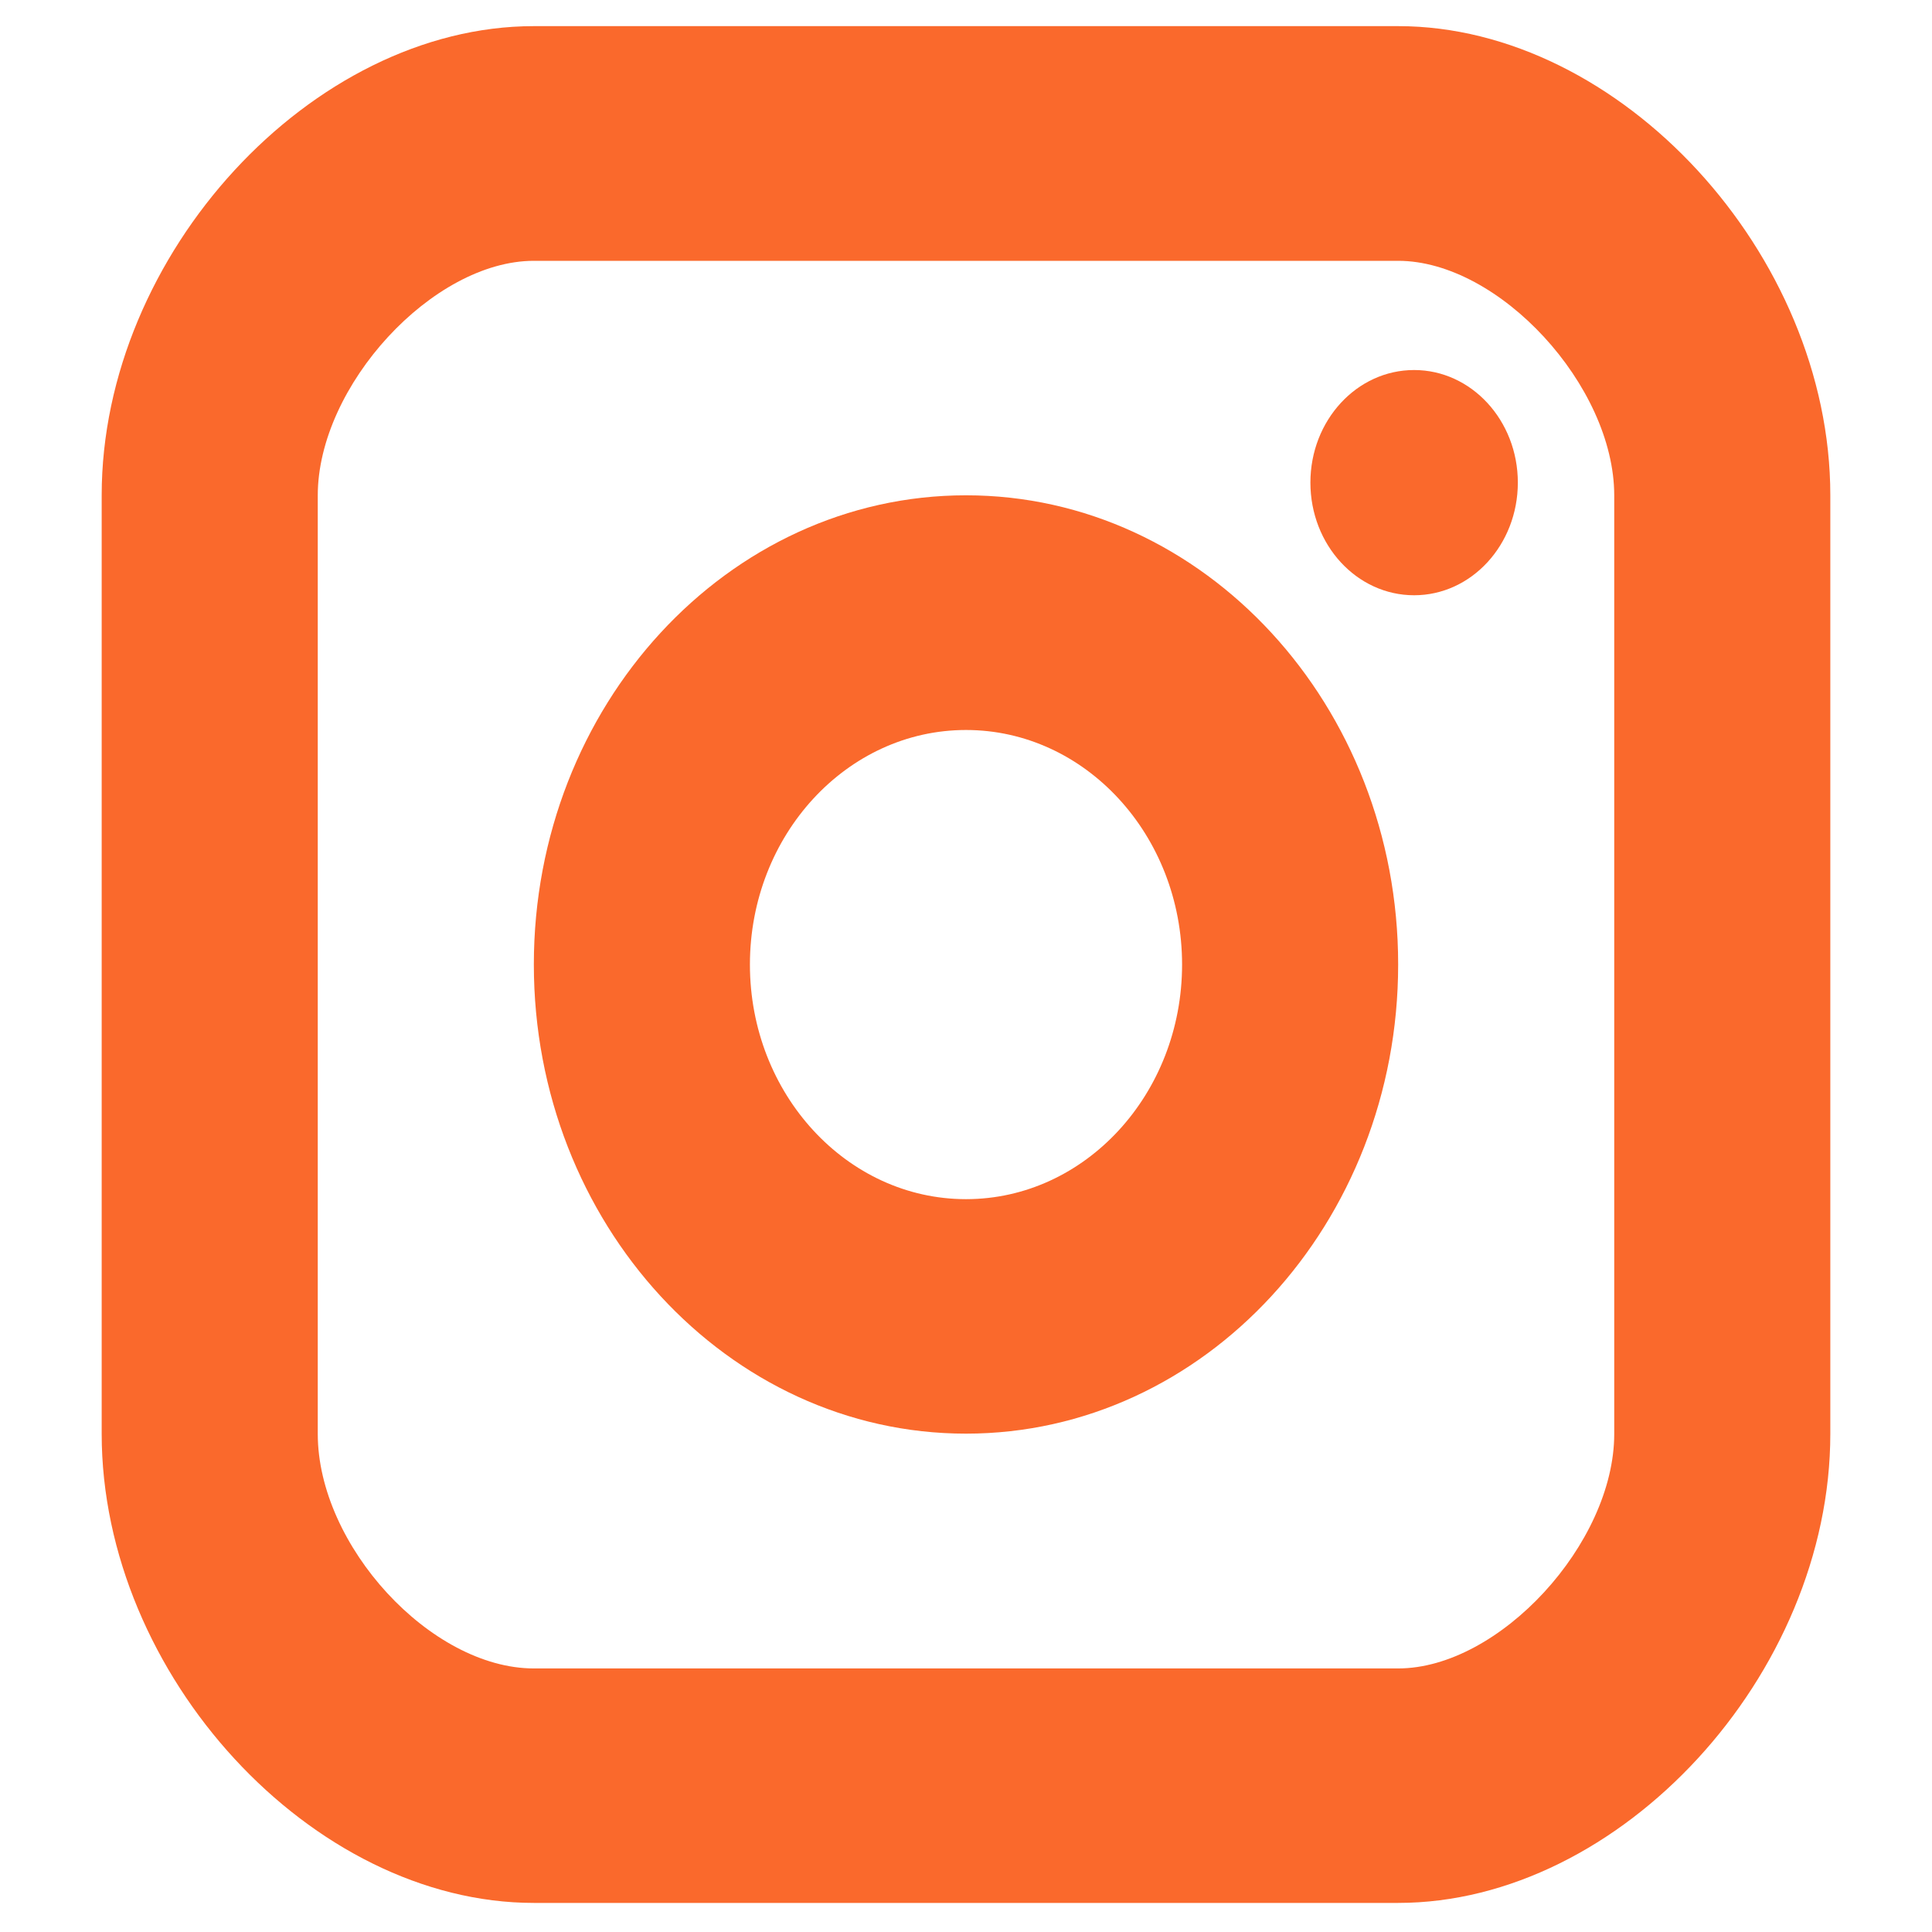
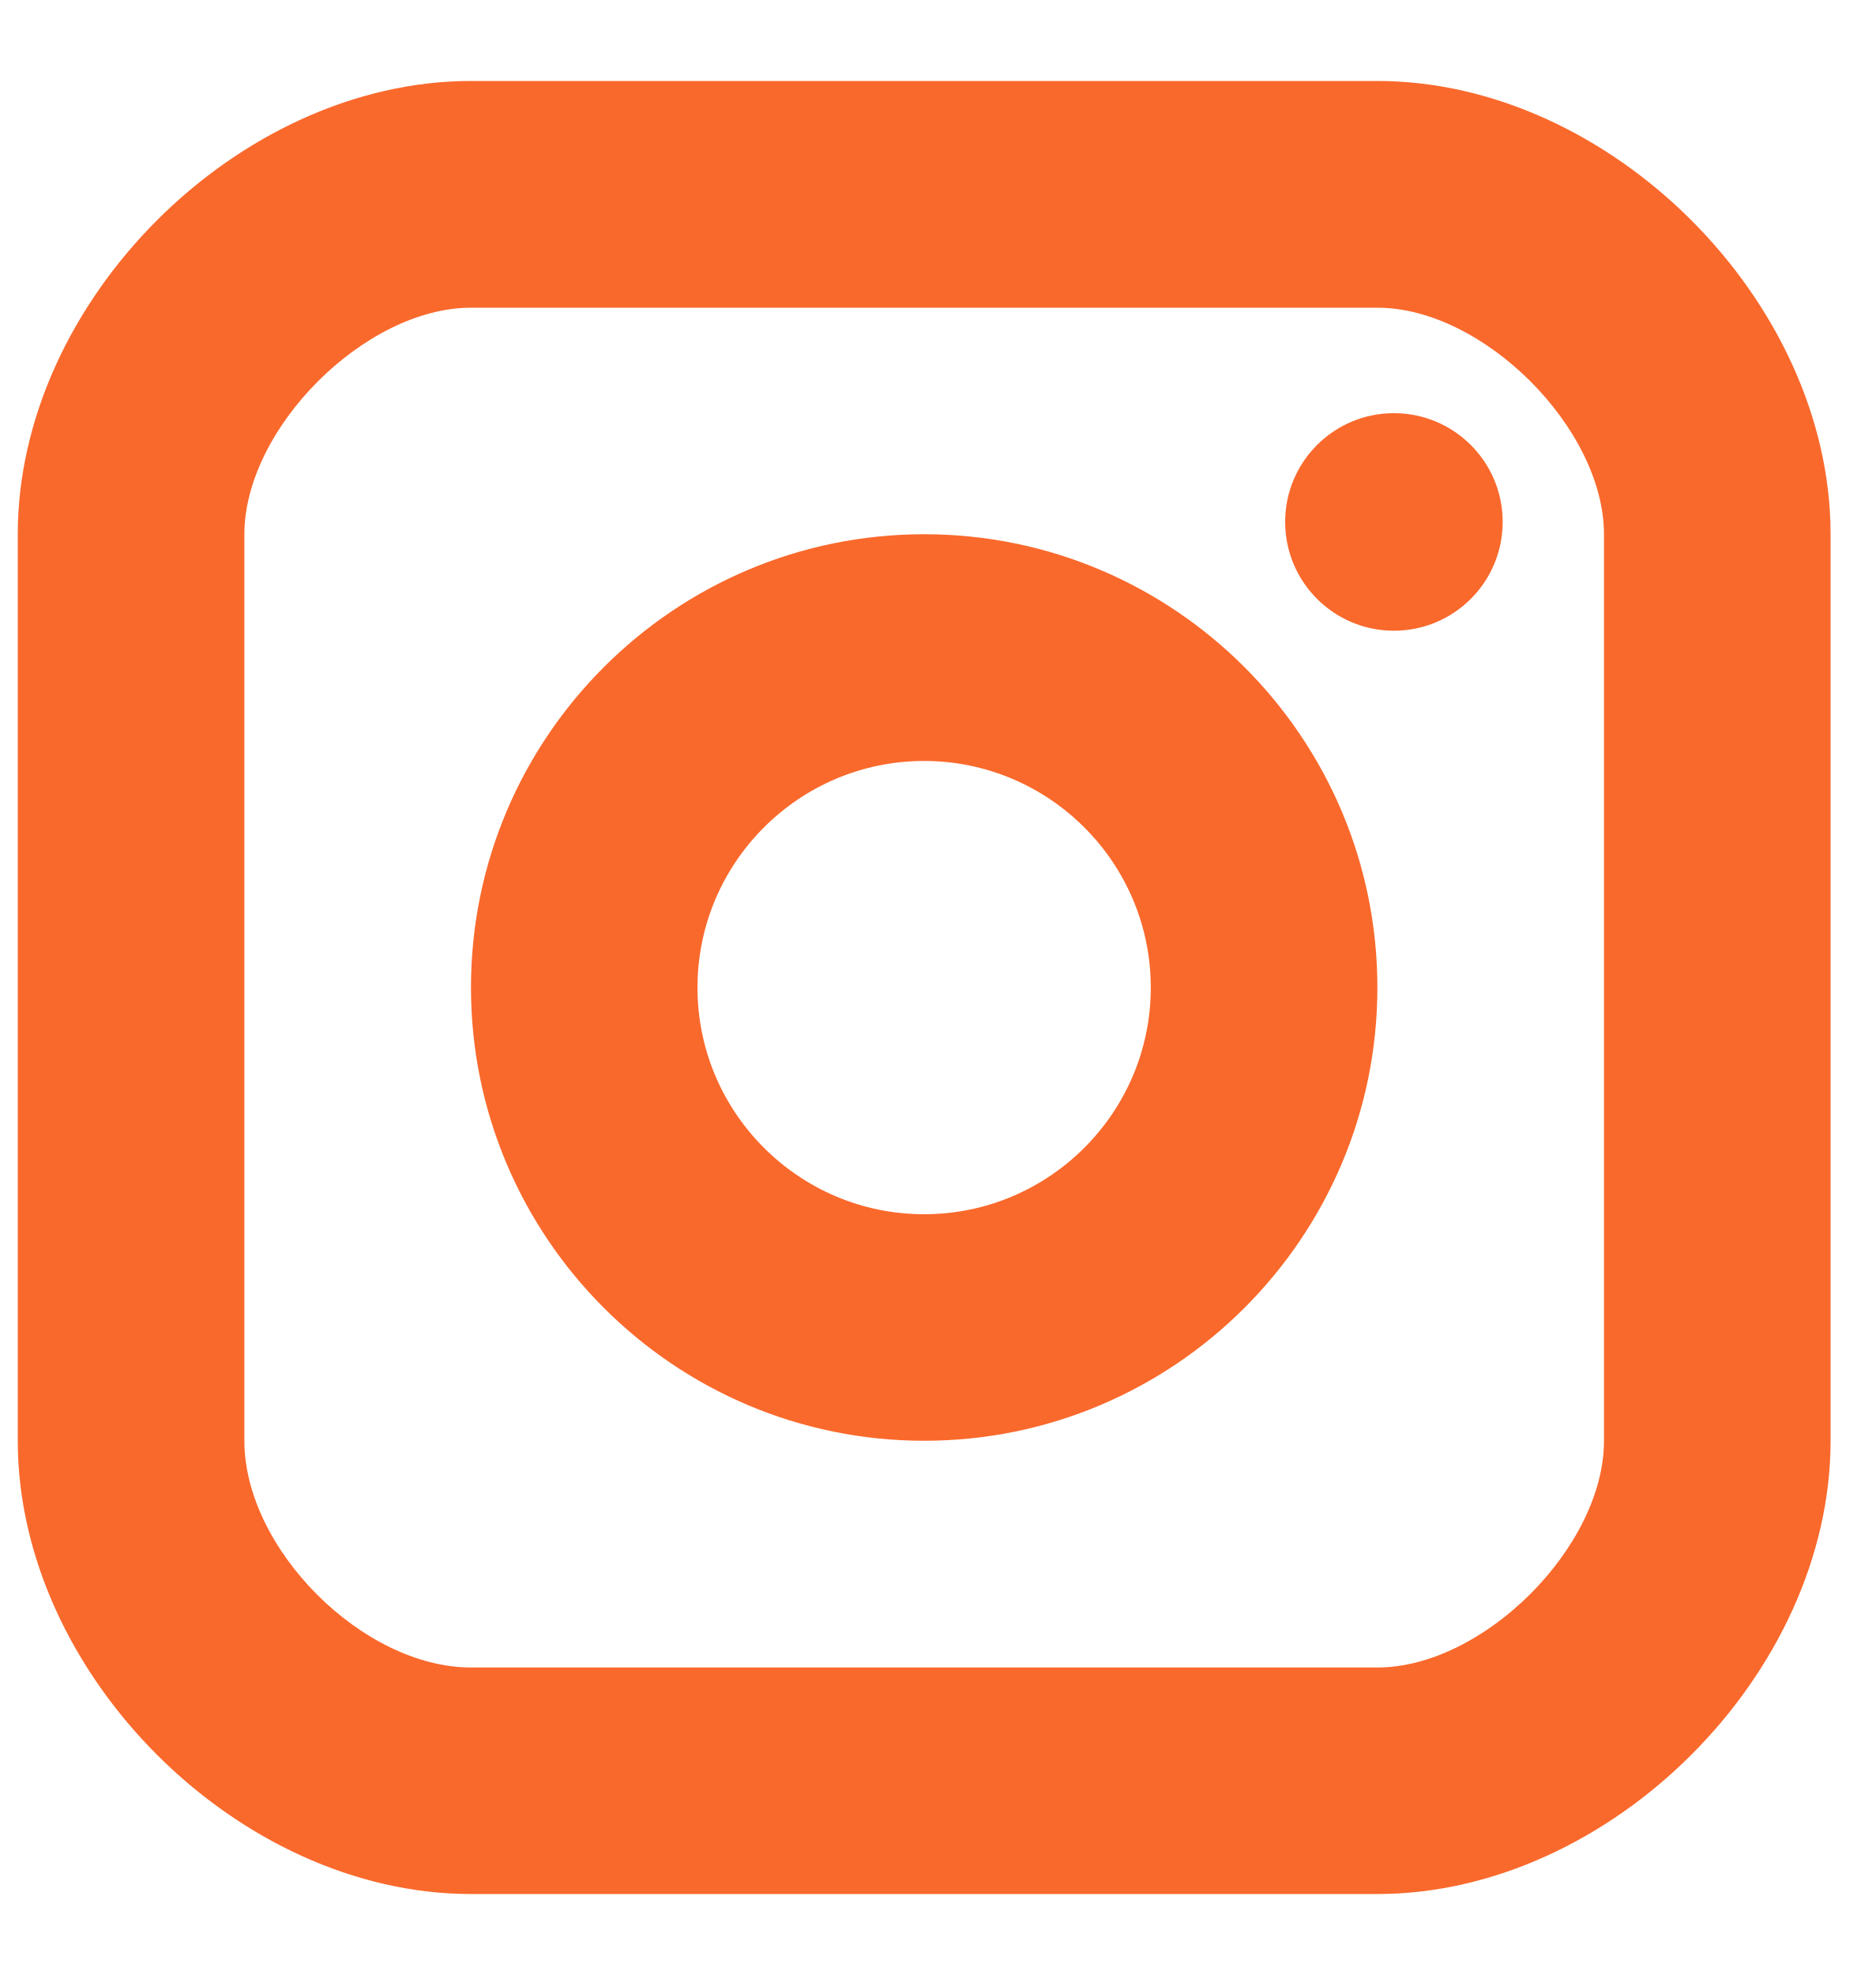
- <svg xmlns="http://www.w3.org/2000/svg" width="17" height="17" viewBox="0 0 17 19" fill="none">
-   <path d="M12.907 5.854C13.47 5.854 13.927 5.358 13.927 4.746C13.927 4.135 13.47 3.639 12.907 3.639C12.343 3.639 11.887 4.135 11.887 4.746C11.887 5.358 12.343 5.854 12.907 5.854Z" fill="#FA692C" />
-   <path fill-rule="evenodd" clip-rule="evenodd" d="M4.25 9.485C4.25 12.03 6.156 14.099 8.5 14.099C10.844 14.099 12.75 12.03 12.75 9.485C12.75 6.94 10.844 4.871 8.5 4.871C6.156 4.871 4.25 6.94 4.25 9.485ZM6.375 9.486C6.375 8.213 7.328 7.179 8.5 7.179C9.672 7.179 10.625 8.213 10.625 9.486C10.625 10.758 9.672 11.793 8.5 11.793C7.328 11.793 6.375 10.758 6.375 9.486Z" fill="#FA692C" />
-   <path fill-rule="evenodd" clip-rule="evenodd" d="M4.25 18.714H12.75C14.934 18.714 17 16.472 17 14.1V4.871C17 2.5 14.934 0.257 12.75 0.257H4.25C2.066 0.257 0 2.5 0 4.871V14.1C0 16.472 2.066 18.714 4.25 18.714ZM2.125 4.873C2.125 3.794 3.257 2.565 4.25 2.565H12.75C13.743 2.565 14.875 3.794 14.875 4.873V14.101C14.875 15.18 13.743 16.408 12.75 16.408H4.25C3.237 16.408 2.125 15.2 2.125 14.101V4.873Z" fill="#FA692C" />
+ <svg xmlns="http://www.w3.org/2000/svg" width="19" height="20" viewBox="0 0 19 20" fill="none">
+   <path d="M14.117 6.387C14.726 6.387 15.219 5.894 15.219 5.285C15.219 4.677 14.726 4.184 14.117 4.184C13.509 4.184 13.016 4.677 13.016 5.285C13.016 5.894 13.509 6.387 14.117 6.387Z" fill="#FA692C" />
+   <path fill-rule="evenodd" clip-rule="evenodd" d="M4.77 10C4.77 12.531 6.828 14.59 9.36 14.59C11.891 14.59 13.95 12.531 13.95 10C13.95 7.469 11.891 5.41 9.36 5.41C6.828 5.41 4.77 7.469 4.77 10ZM7.064 10.001C7.064 8.735 8.094 7.706 9.359 7.706C10.625 7.706 11.655 8.735 11.655 10.001C11.655 11.267 10.625 12.296 9.359 12.296C8.094 12.296 7.064 11.267 7.064 10.001Z" fill="#FA692C" />
+   <path fill-rule="evenodd" clip-rule="evenodd" d="M4.77 19.18H13.95C16.309 19.18 18.54 16.95 18.54 14.59V5.41C18.54 3.051 16.309 0.82 13.95 0.82H4.77C2.41 0.82 0.18 3.051 0.18 5.41V14.59C0.18 16.95 2.41 19.18 4.77 19.18ZM2.475 5.411C2.475 4.339 3.697 3.116 4.77 3.116H13.95C15.023 3.116 16.245 4.339 16.245 5.411V14.591C16.245 15.664 15.023 16.886 13.95 16.886H4.77C3.676 16.886 2.475 15.685 2.475 14.591V5.411Z" fill="#FA692C" />
</svg>
